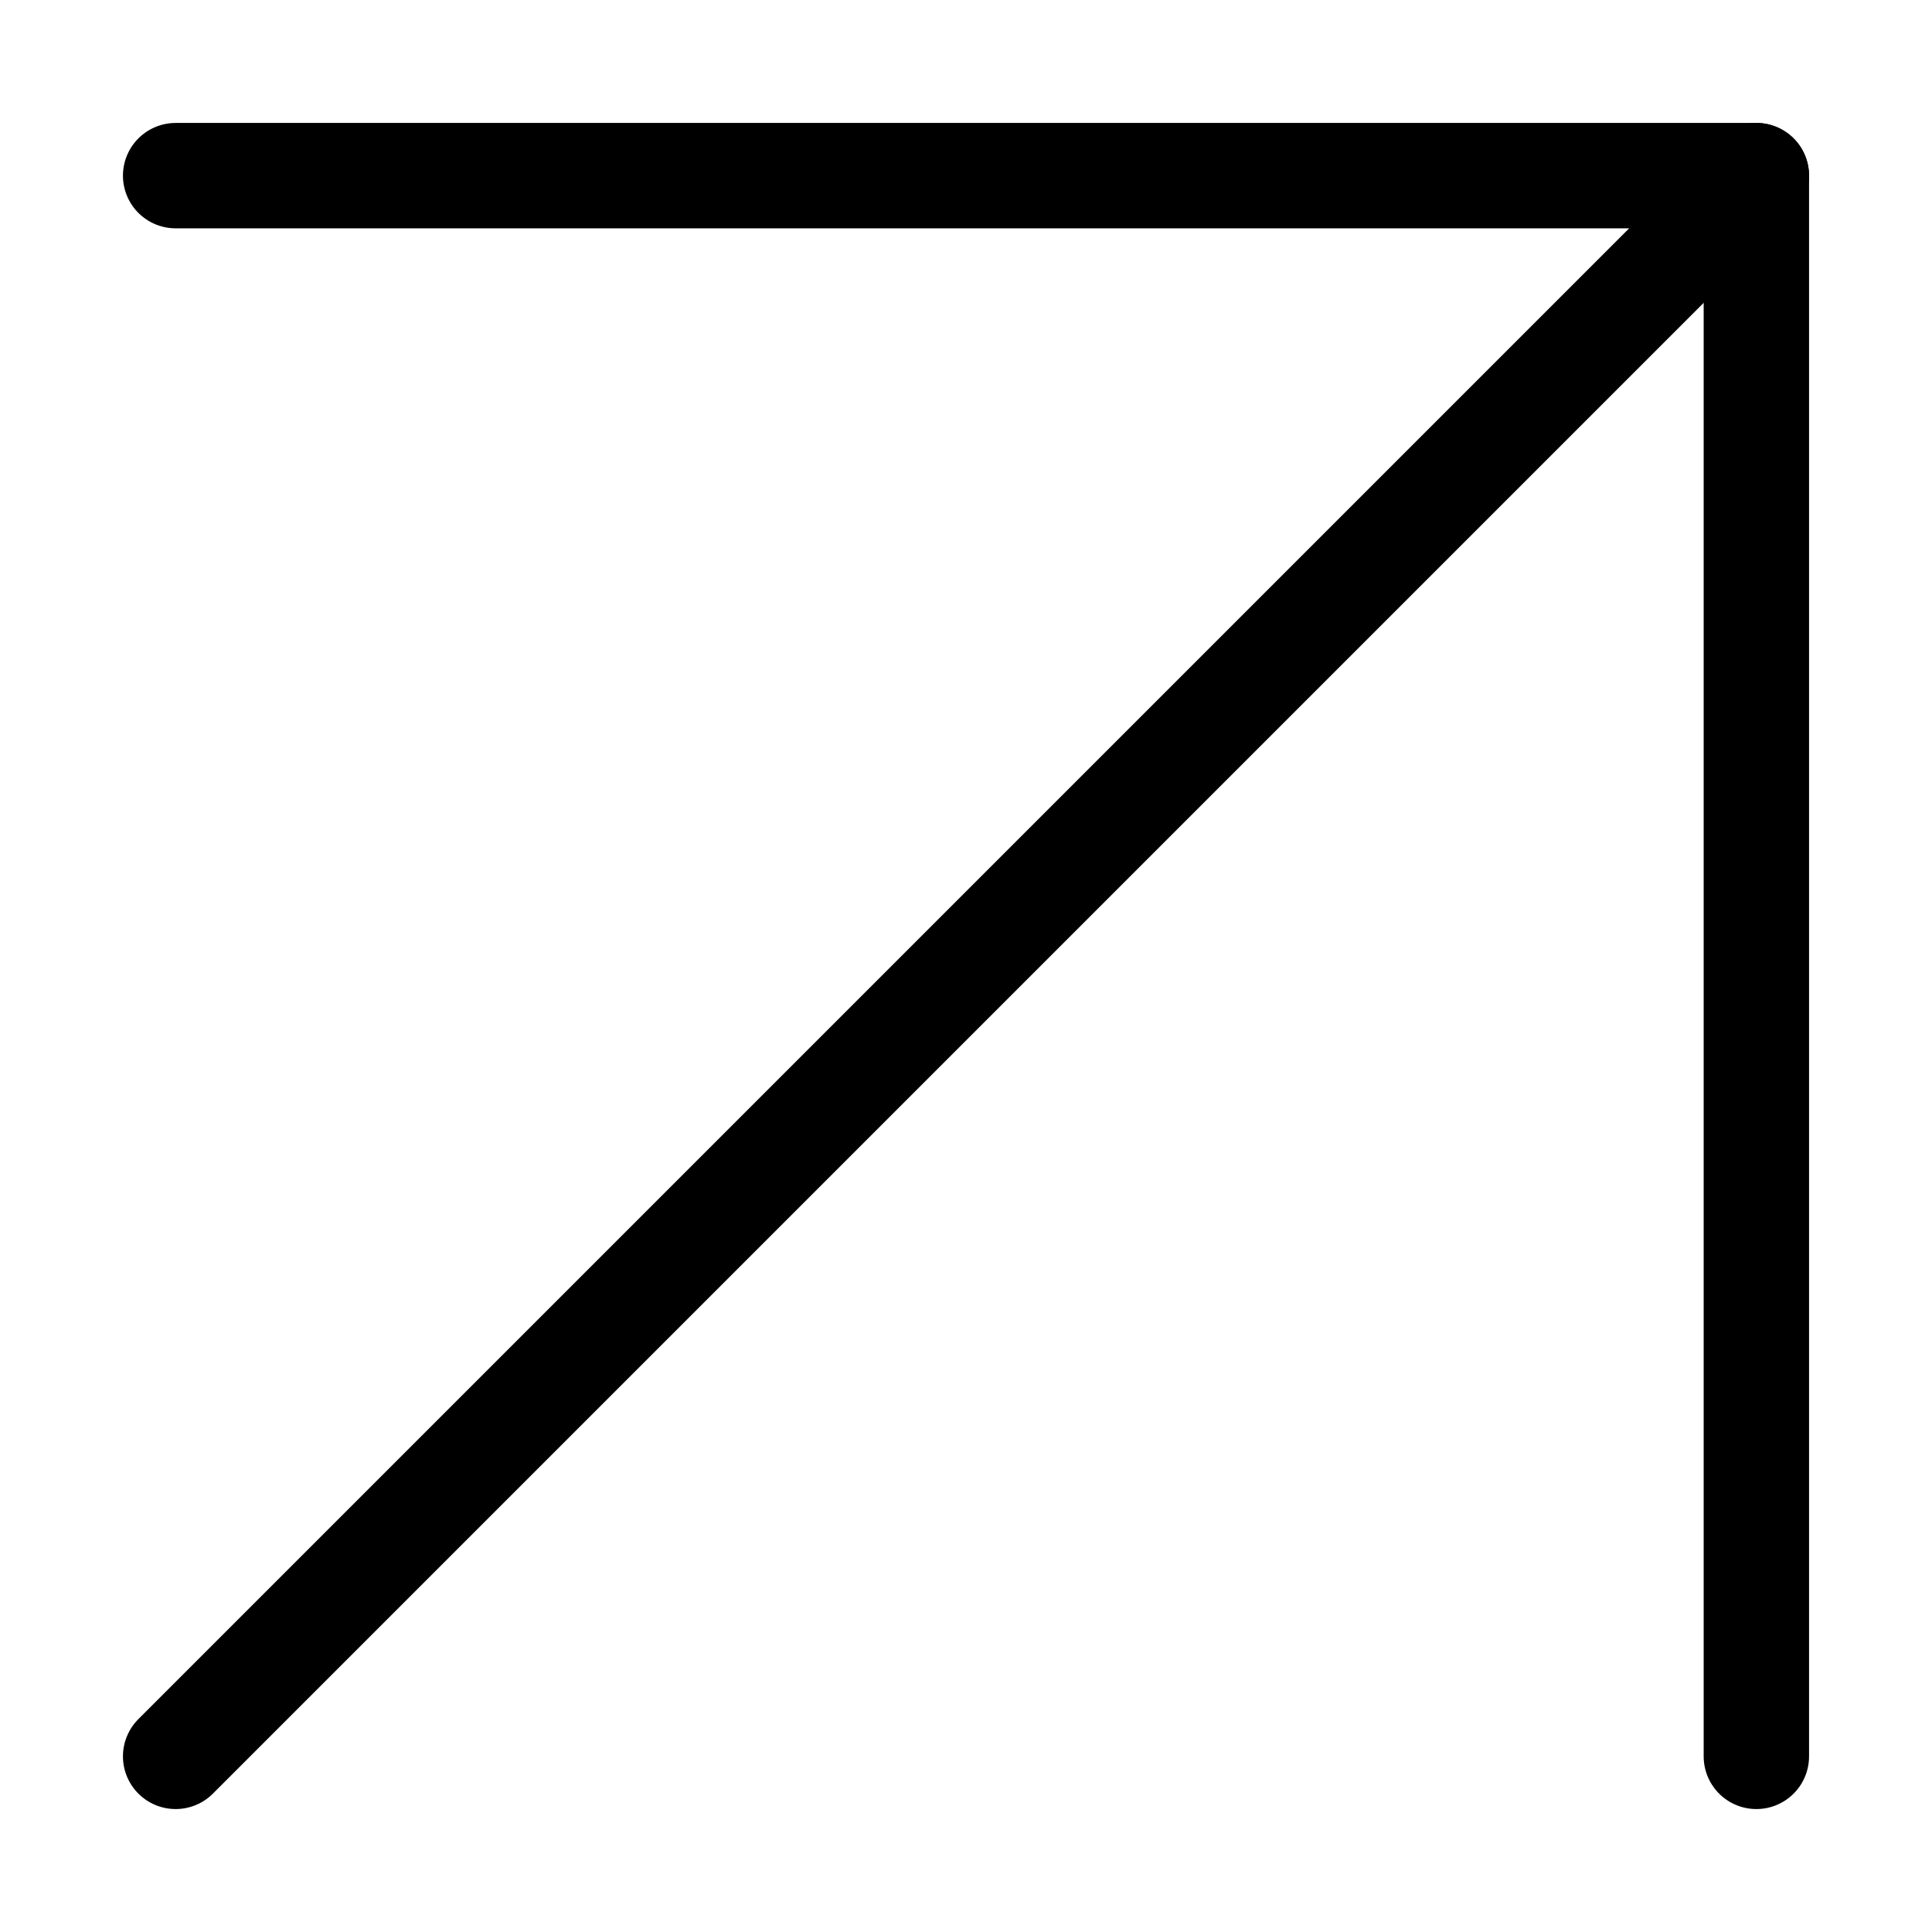
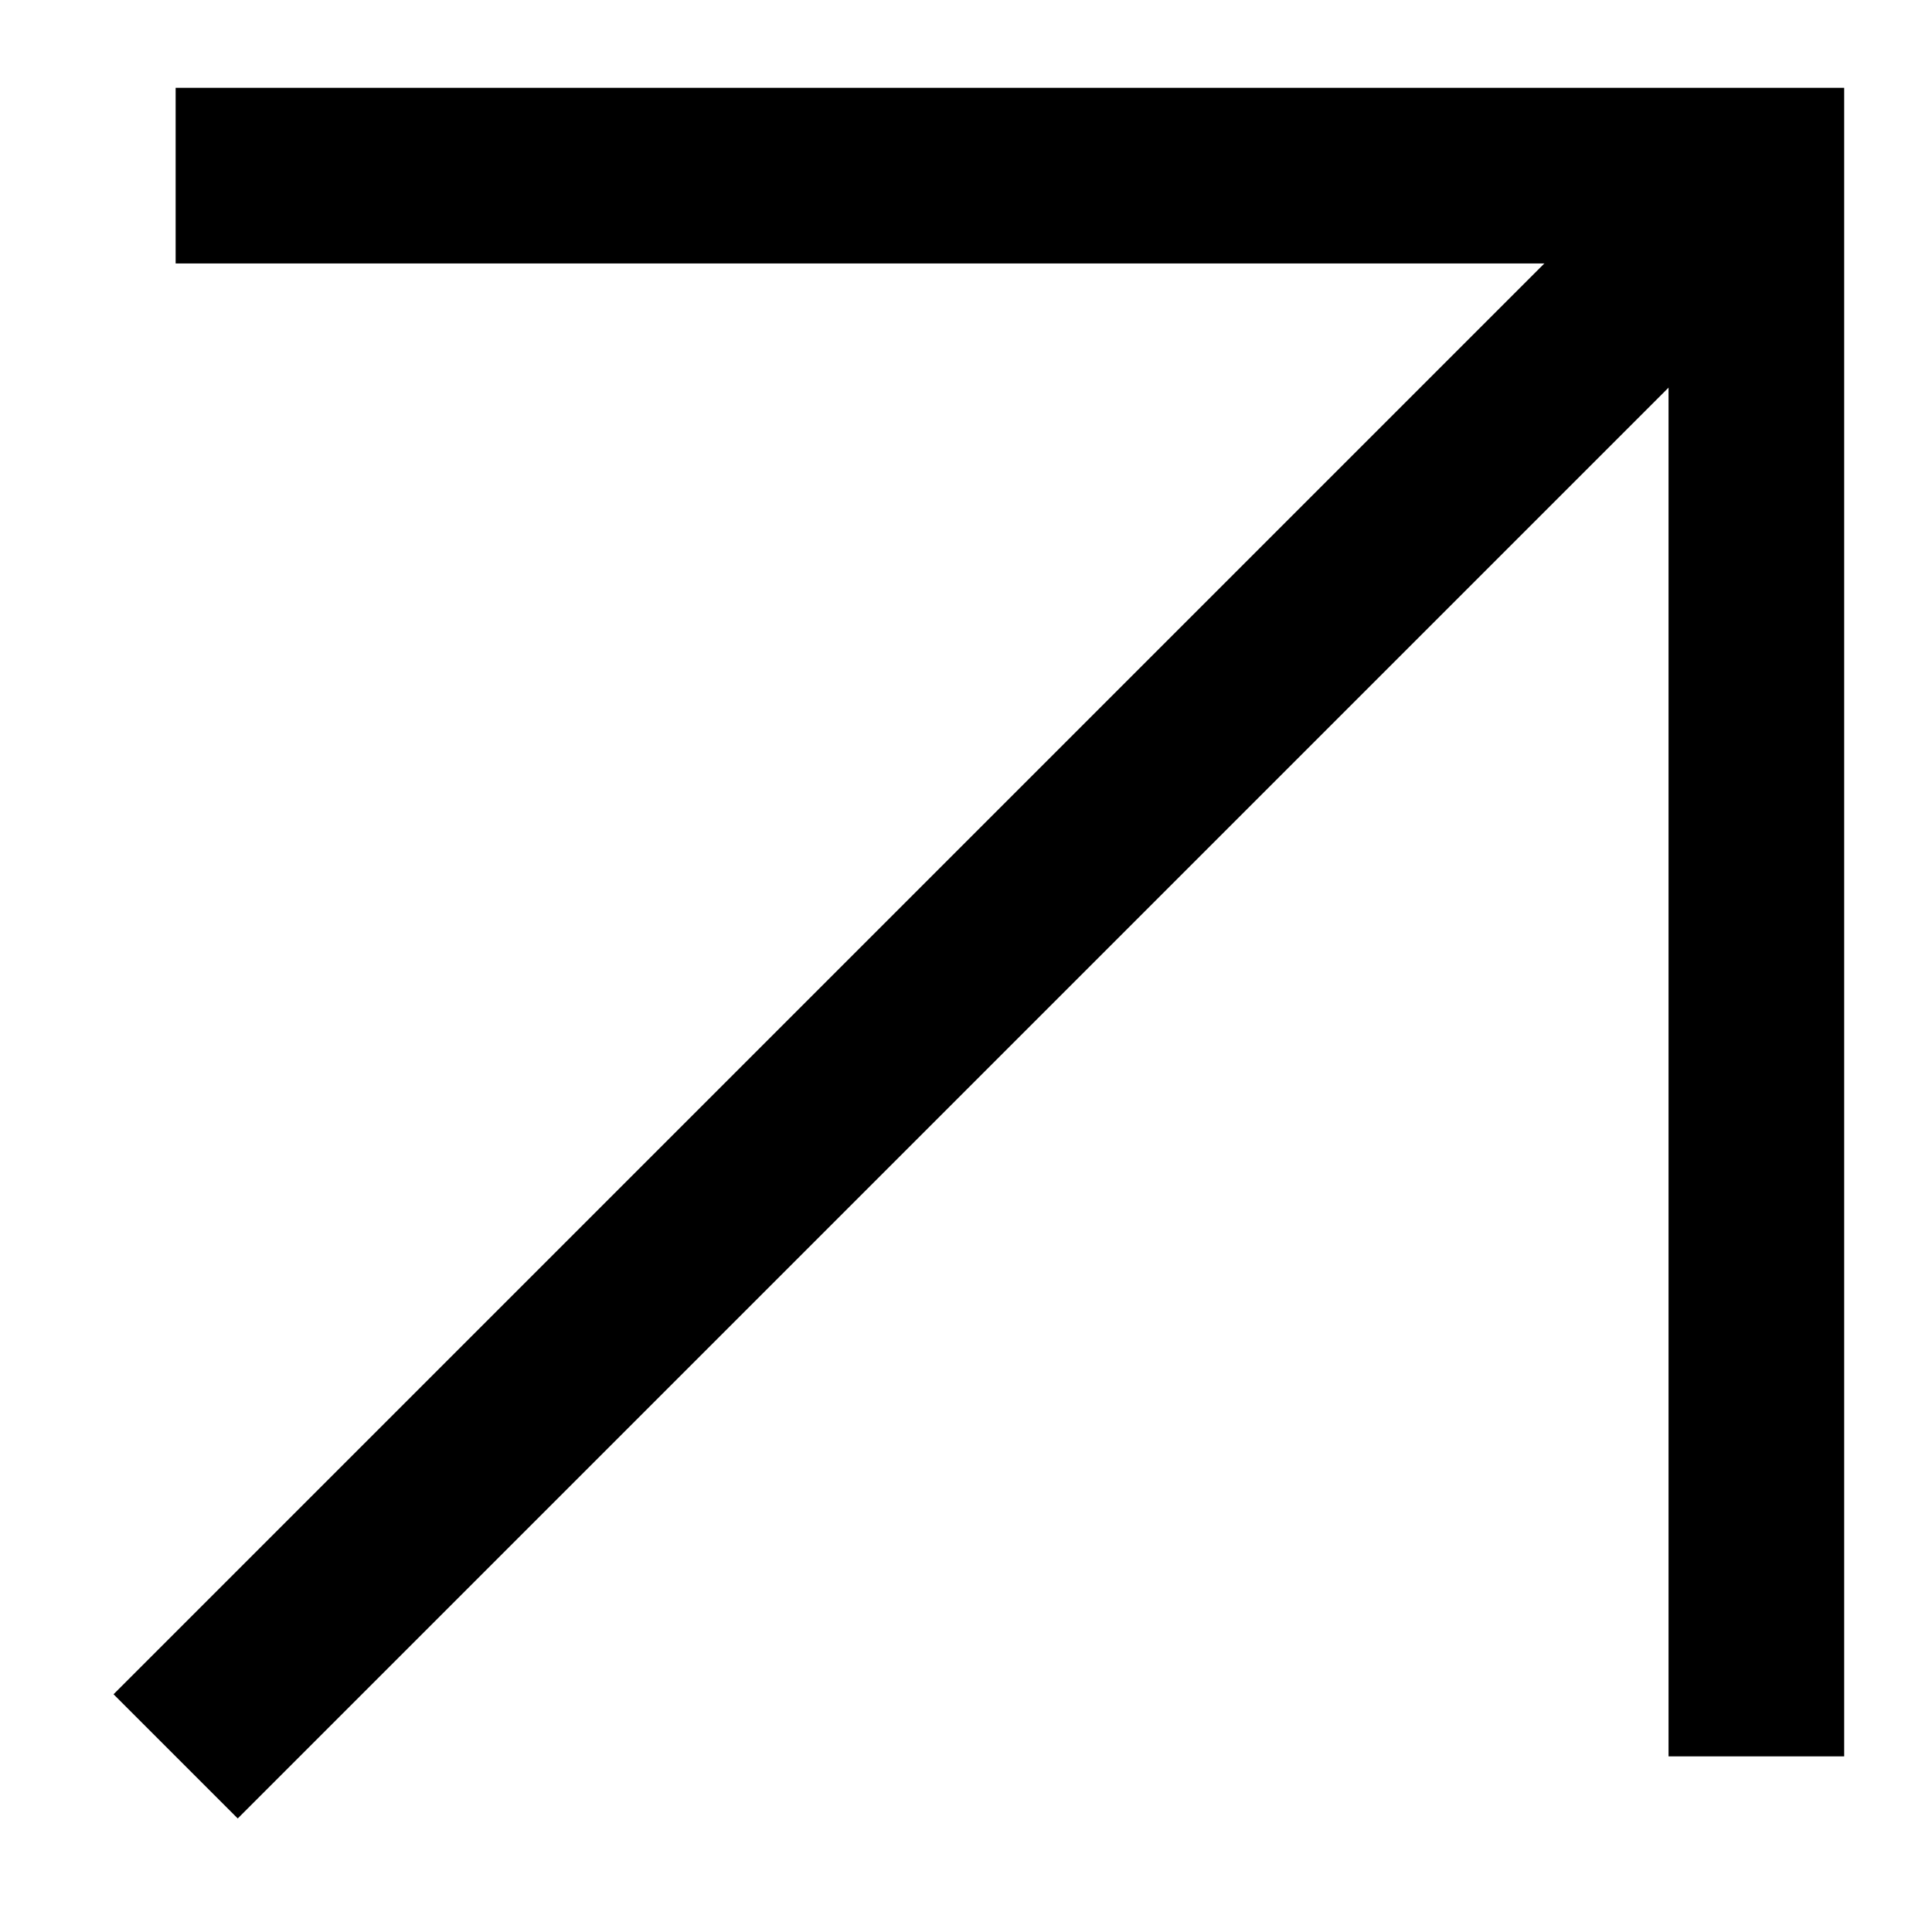
<svg xmlns="http://www.w3.org/2000/svg" width="11" height="11" viewBox="0 0 11 11" fill="none">
-   <path d="M1 10L10 1" stroke="black" stroke-width="0.6" stroke-linecap="round" stroke-linejoin="round" />
-   <path d="M1 1H10V10" stroke="black" stroke-width="0.6" stroke-linecap="round" stroke-linejoin="round" />
+   <path d="M1 10L10 1" stroke="black" strokeWidth="0.6" strokeLinecap="round" strokeLinejoin="round" />
+   <path d="M1 1H10V10" stroke="black" strokeWidth="0.6" strokeLinecap="round" strokeLinejoin="round" />
</svg>
